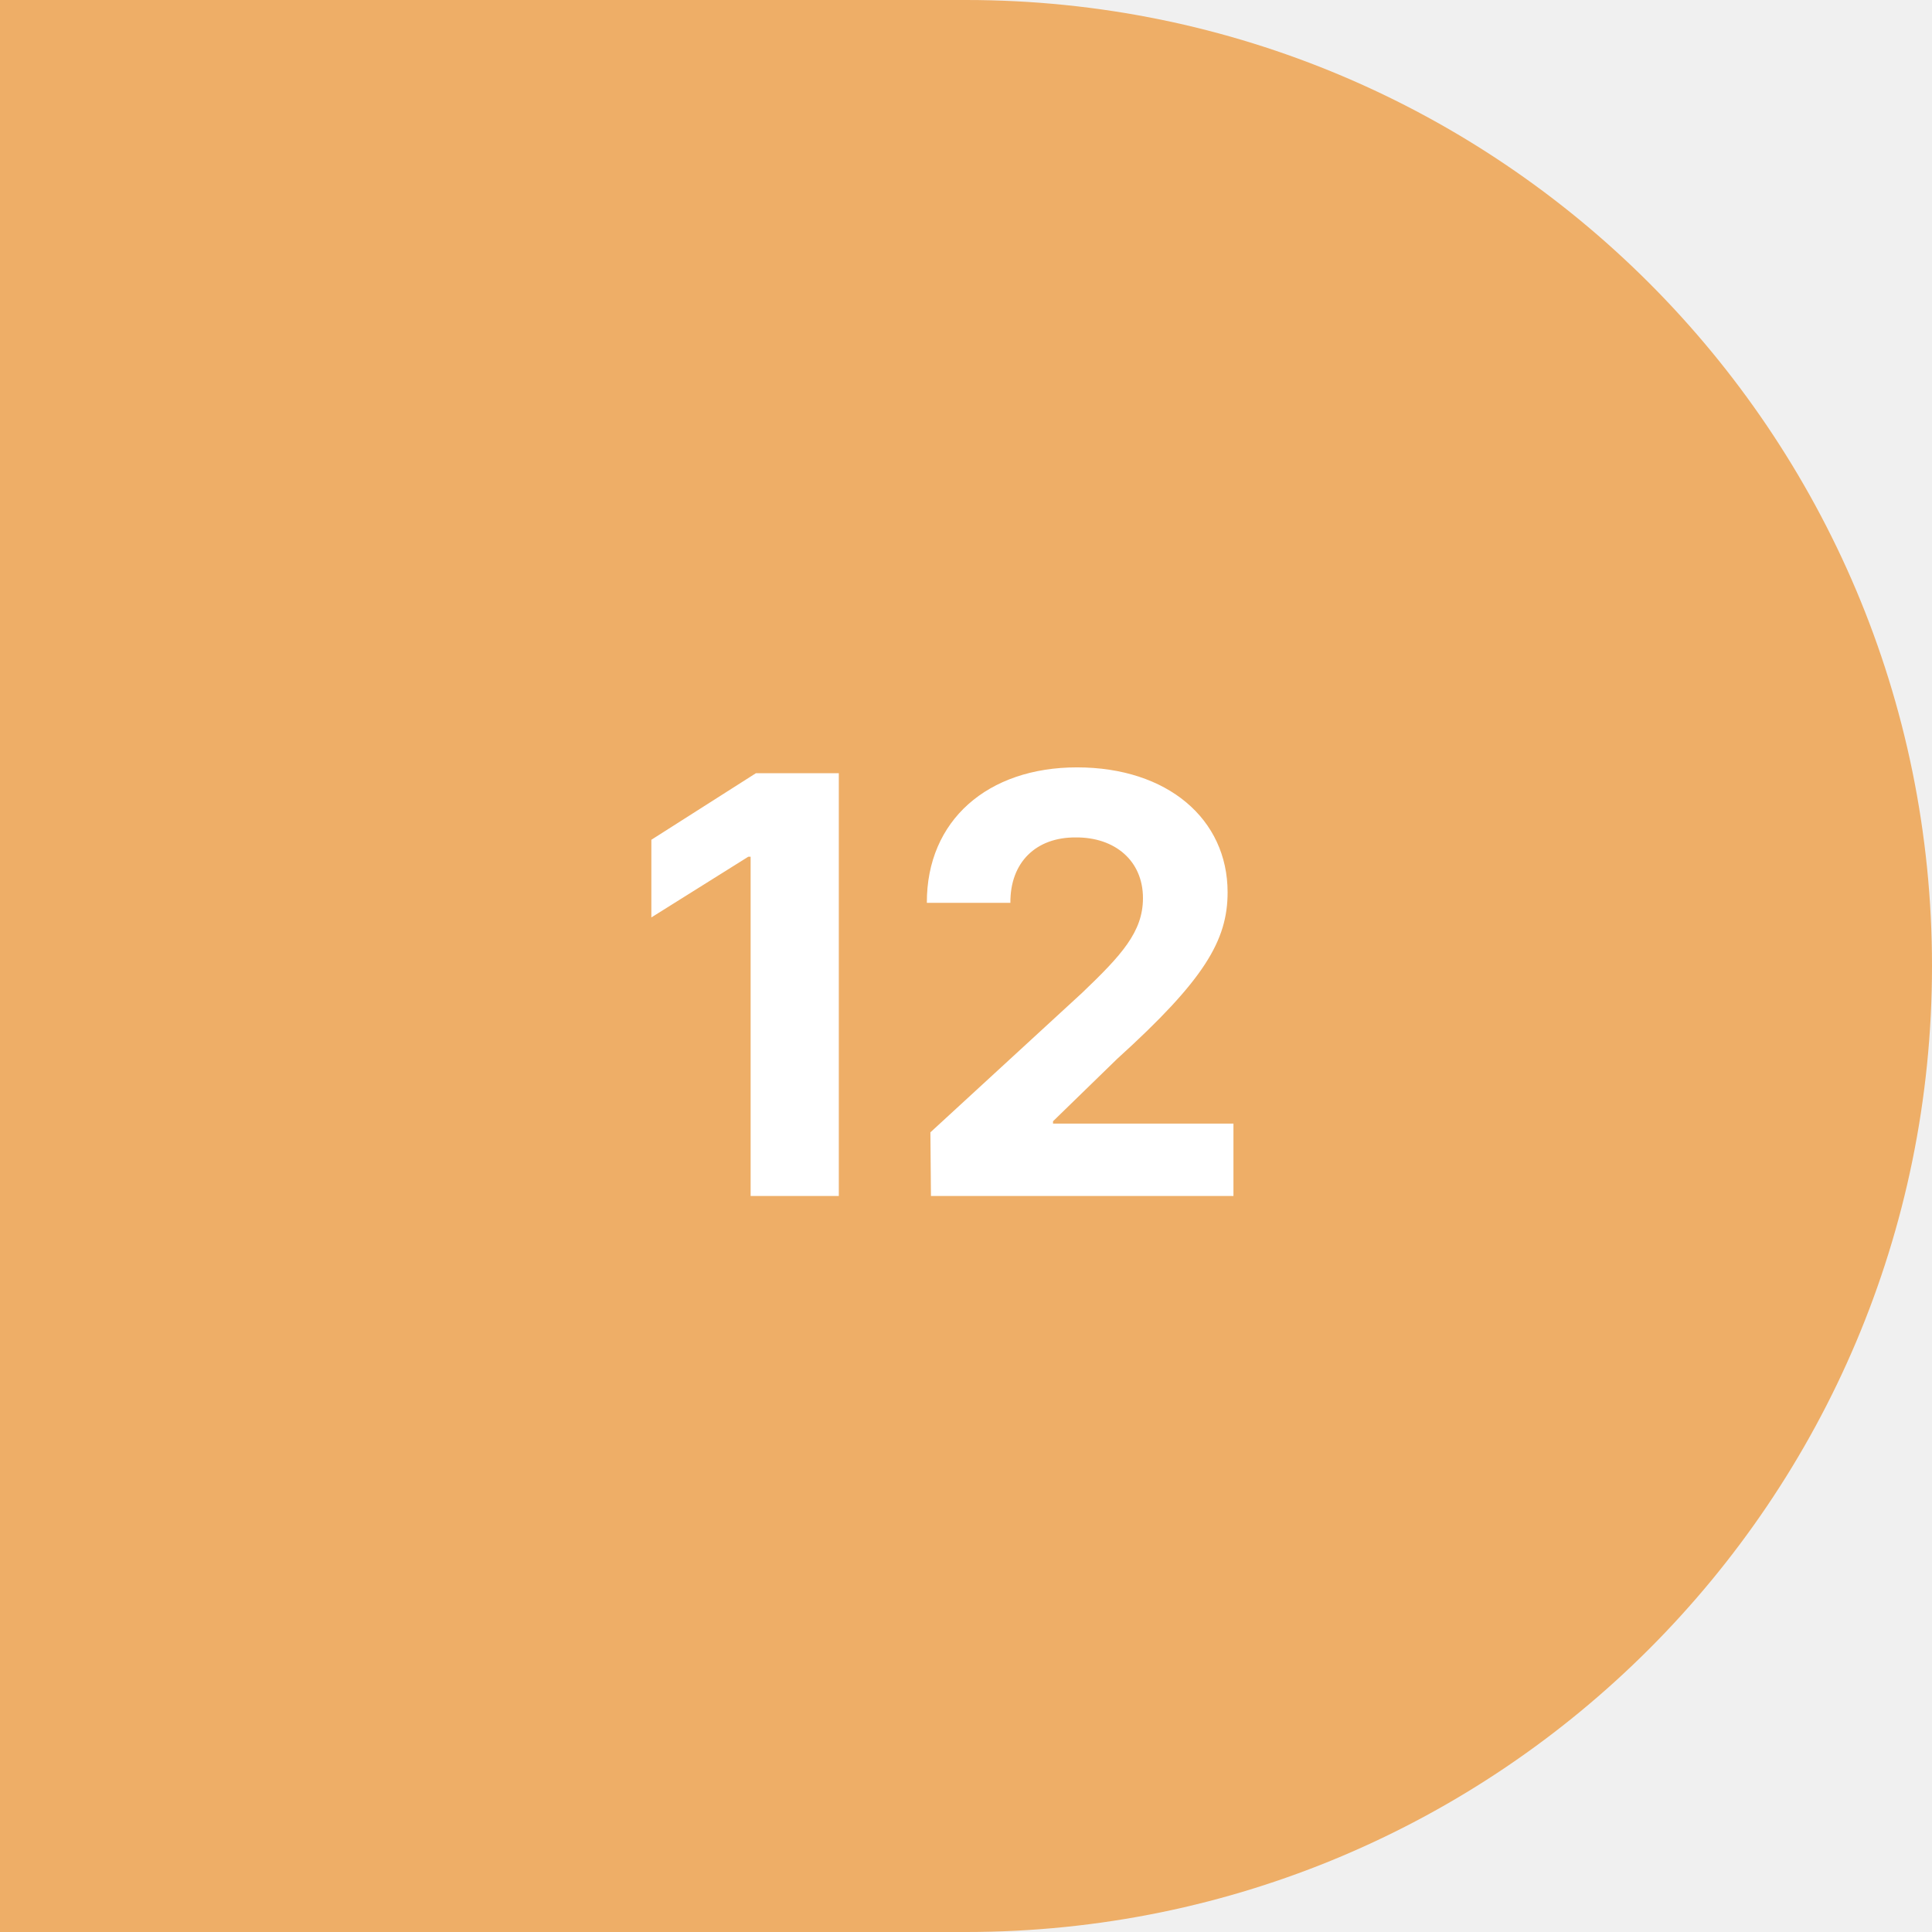
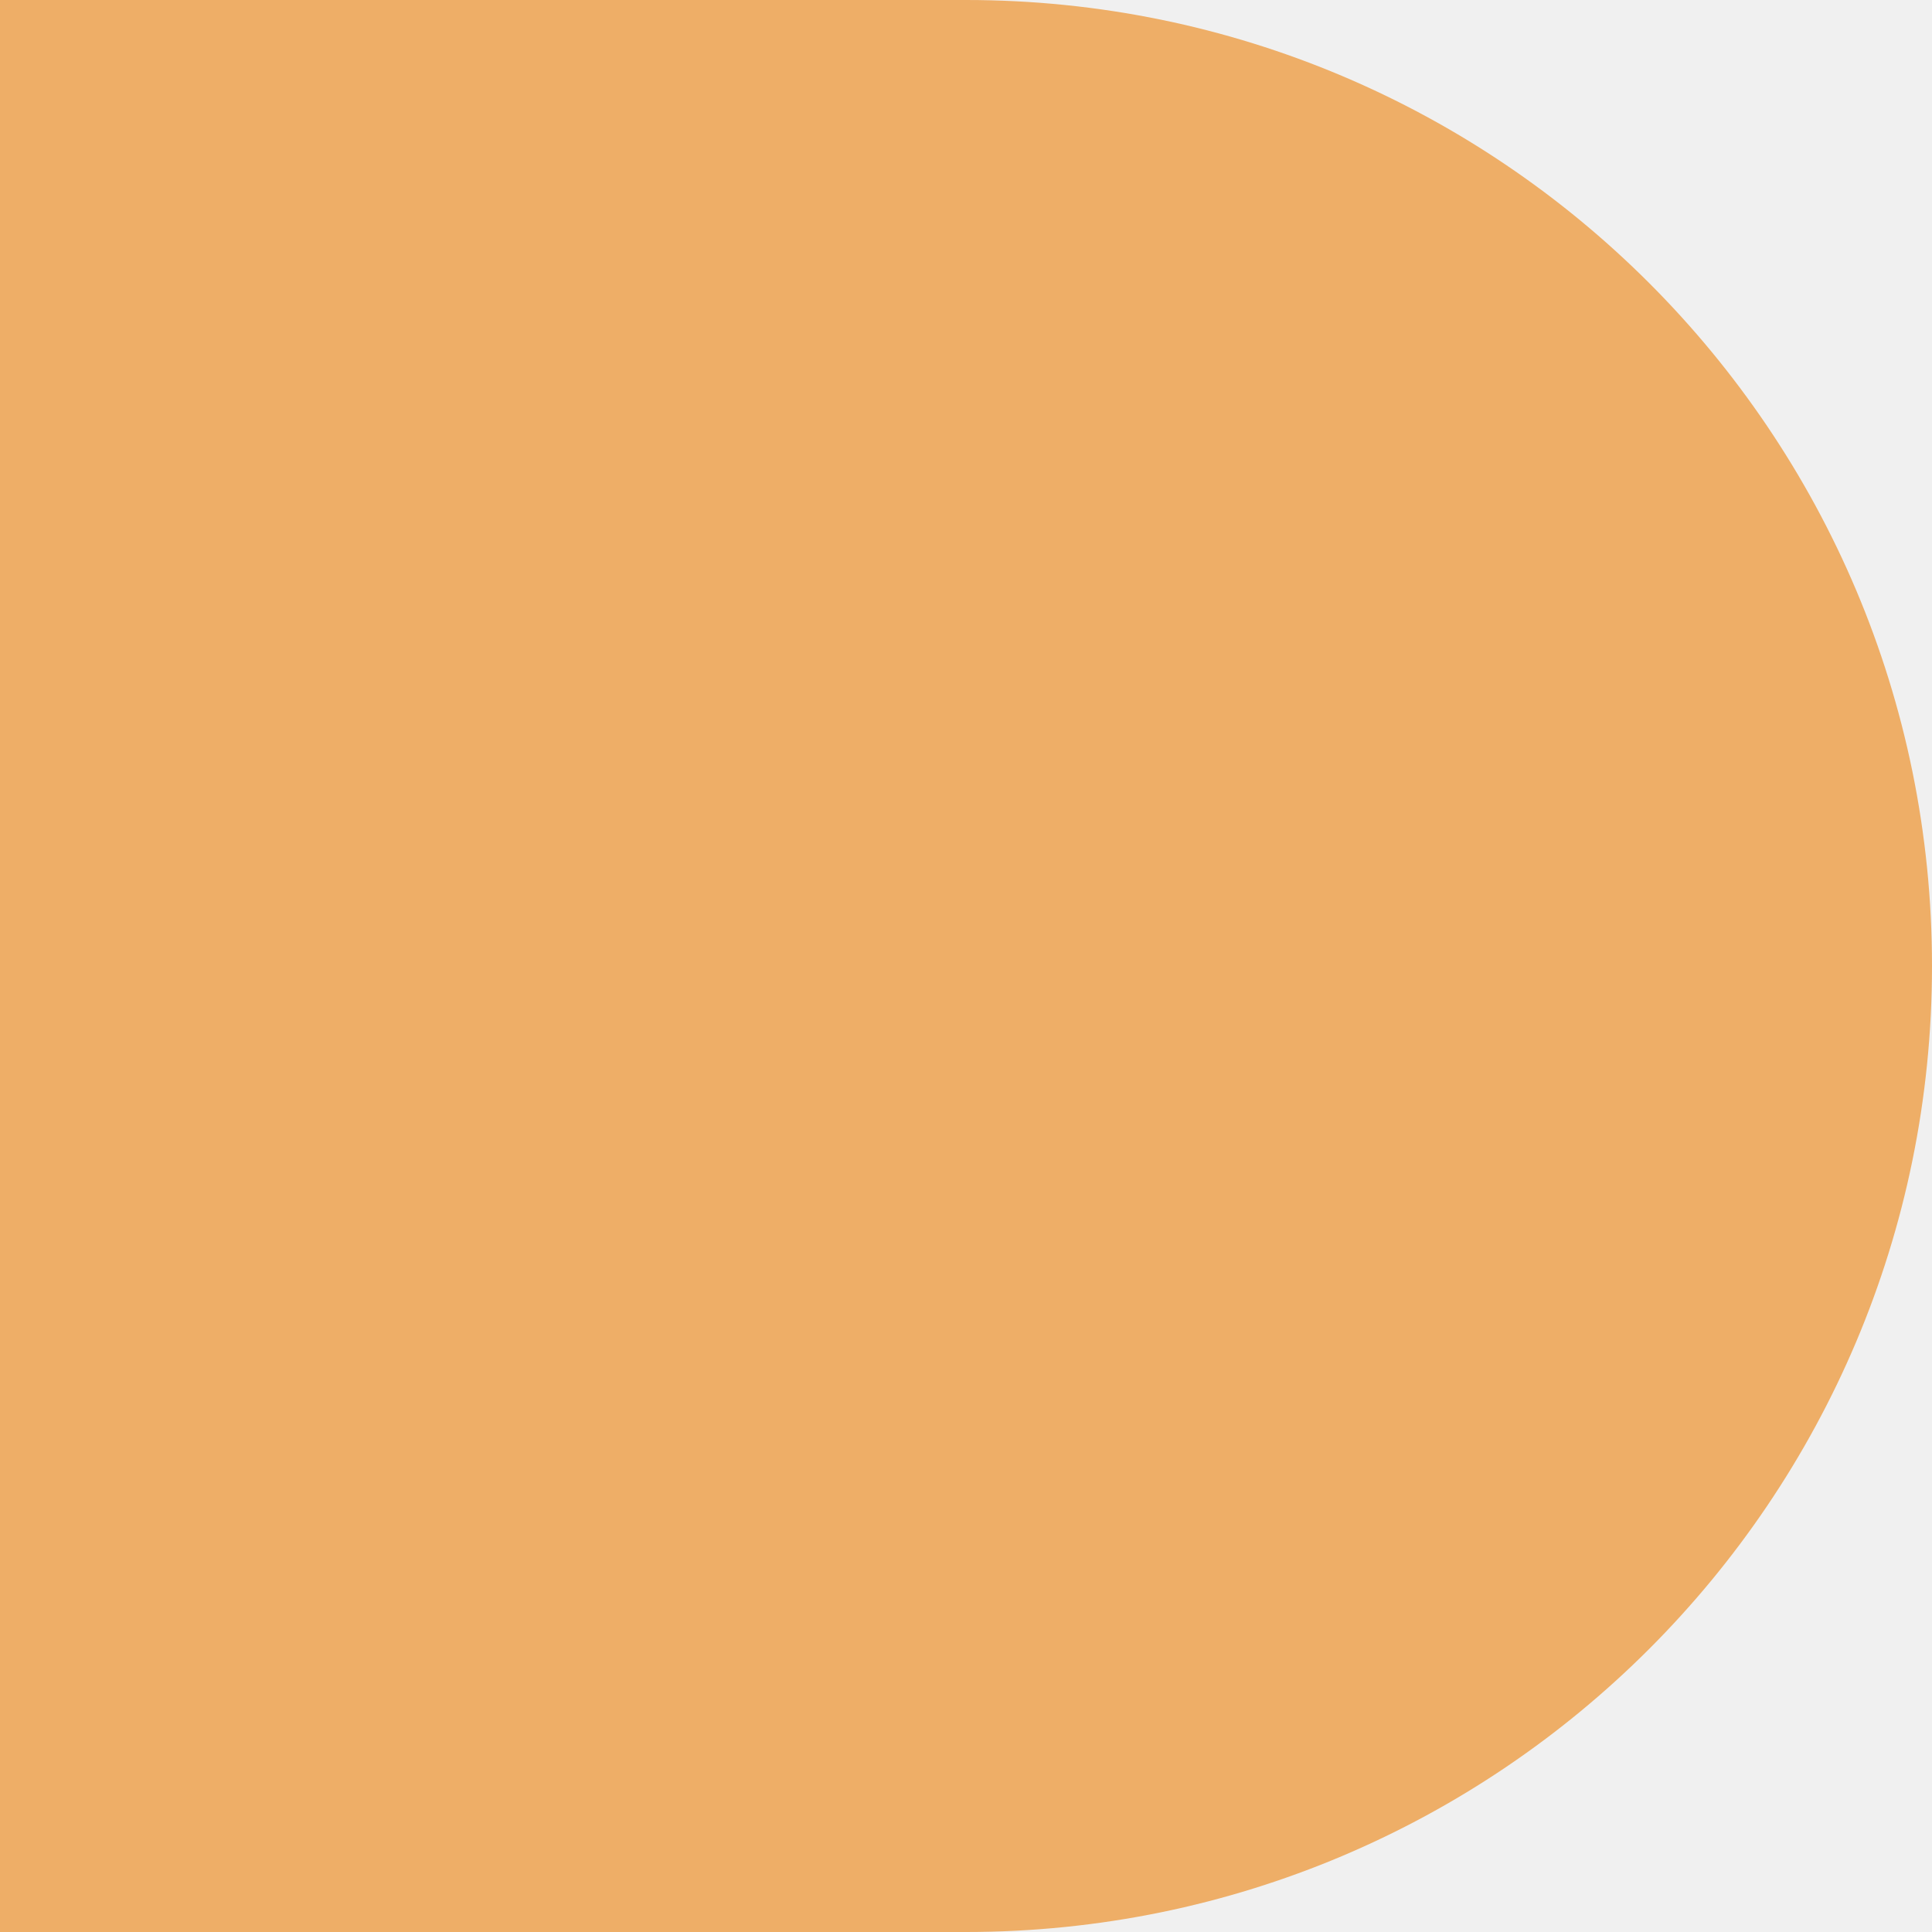
<svg xmlns="http://www.w3.org/2000/svg" width="42" height="42" viewBox="0 0 42 42" fill="none">
  <path d="M0 0H21V42H0V0Z" fill="#EEAE67" />
  <path d="M0 21C0 9.402 9.402 0 21 0C32.598 0 42 9.402 42 21C42 32.598 32.598 42 21 42C9.402 42 0 32.598 0 21Z" fill="#EEAE67" />
-   <path d="M18.235 16.809H16.433L14.16 18.256V19.944L16.268 18.624H16.318V26H18.235V16.809ZM20.238 26H26.814V24.426H22.892V24.375L24.288 23.017C26.18 21.303 26.687 20.446 26.687 19.398C26.687 17.805 25.38 16.682 23.412 16.682C21.476 16.682 20.143 17.831 20.149 19.627H21.965C21.958 18.745 22.523 18.199 23.387 18.205C24.231 18.199 24.847 18.706 24.847 19.525C24.847 20.255 24.383 20.763 23.526 21.582L20.226 24.616L20.238 26Z" fill="white" />
</svg>
